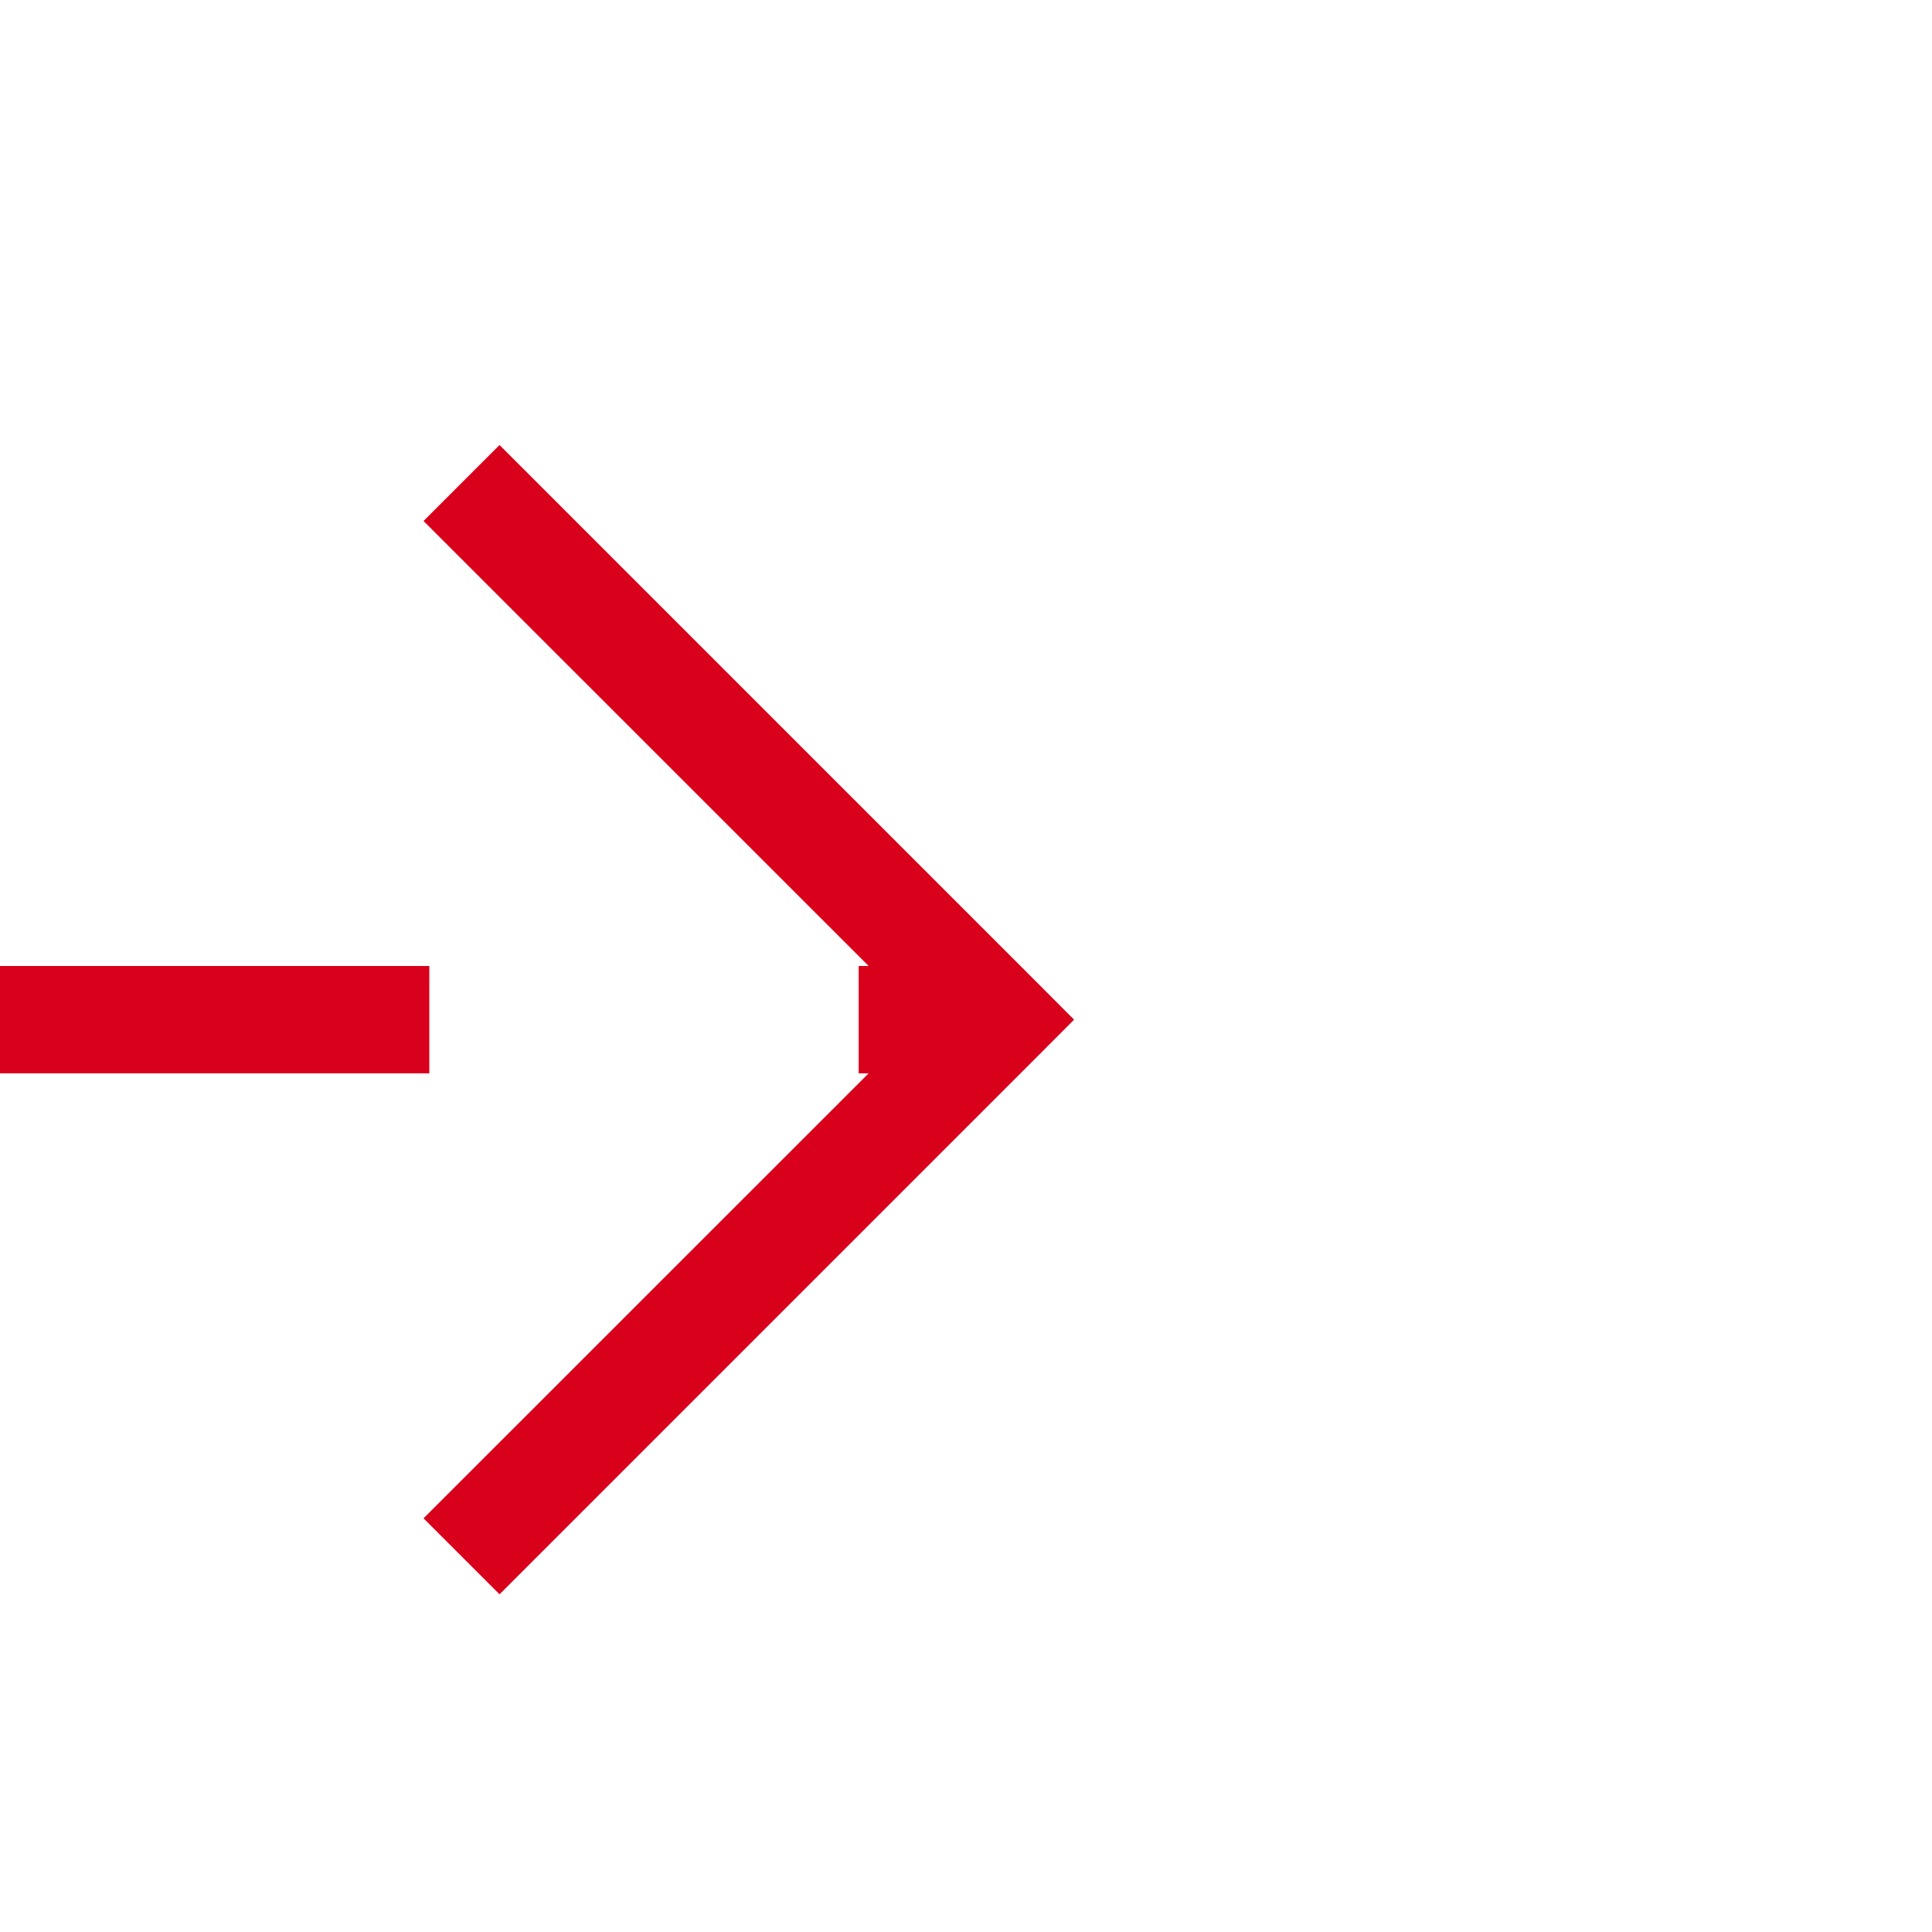
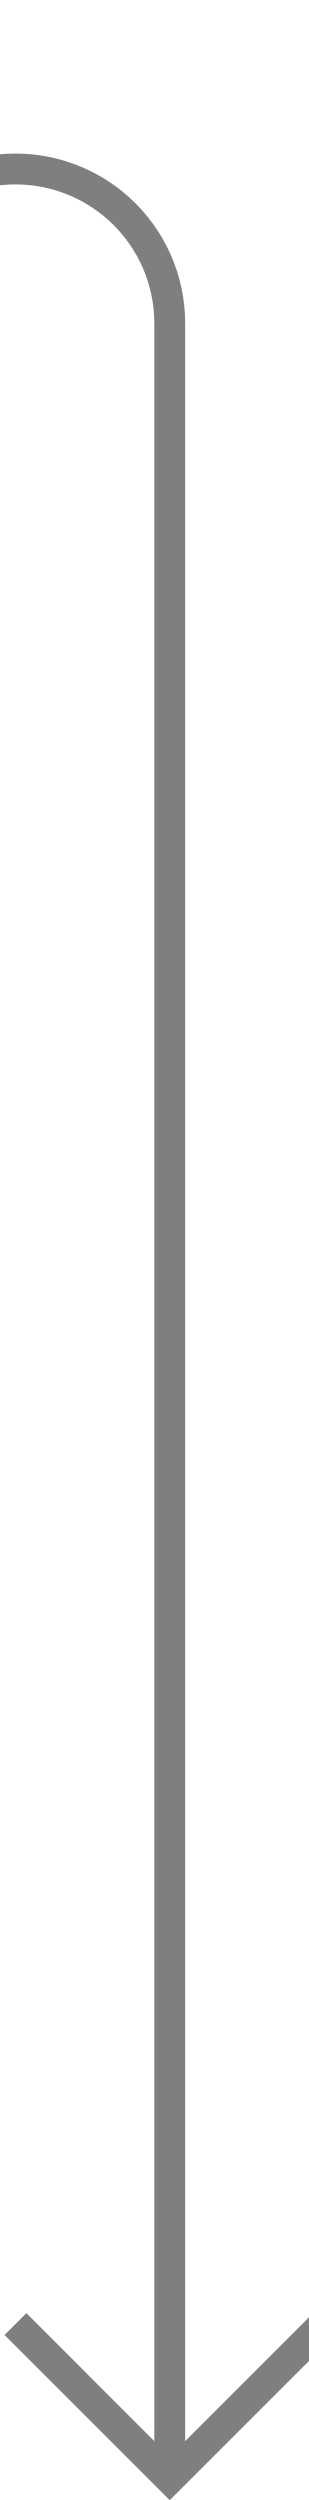
- <svg xmlns="http://www.w3.org/2000/svg" version="1.1" width="18px" height="18px" preserveAspectRatio="xMinYMid meet" viewBox="1538 383  18 16">
-   <path d="M 1390 391.5  L 1547 391.5  " stroke-width="1" stroke-dasharray="9,4" stroke="#d9001b" fill="none" />
-   <path d="M 1541.946 386.854  L 1546.593 391.5  L 1541.946 396.146  L 1542.654 396.854  L 1547.654 391.854  L 1548.007 391.5  L 1547.654 391.146  L 1542.654 386.146  L 1541.946 386.854  Z " fill-rule="nonzero" fill="#d9001b" stroke="none" />
+ <svg xmlns="http://www.w3.org/2000/svg" version="1.1" width="10px" height="81px" preserveAspectRatio="xMidYMin meet" viewBox="1371 405  8 81">
+   <path d="M 1308 410.5  L 1370 410.5  A 5 5 0 0 1 1375.5 415.5 L 1375.5 485  " stroke-width="1" stroke="#7f7f7f" fill="none" />
+   <path d="M 1380.146 479.946  L 1375.5 484.593  L 1370.854 479.946  L 1370.146 480.654  L 1375.146 485.654  L 1375.5 486.007  L 1375.854 485.654  L 1380.854 480.654  L 1380.146 479.946  Z " fill-rule="nonzero" fill="#7f7f7f" stroke="none" />
</svg>
